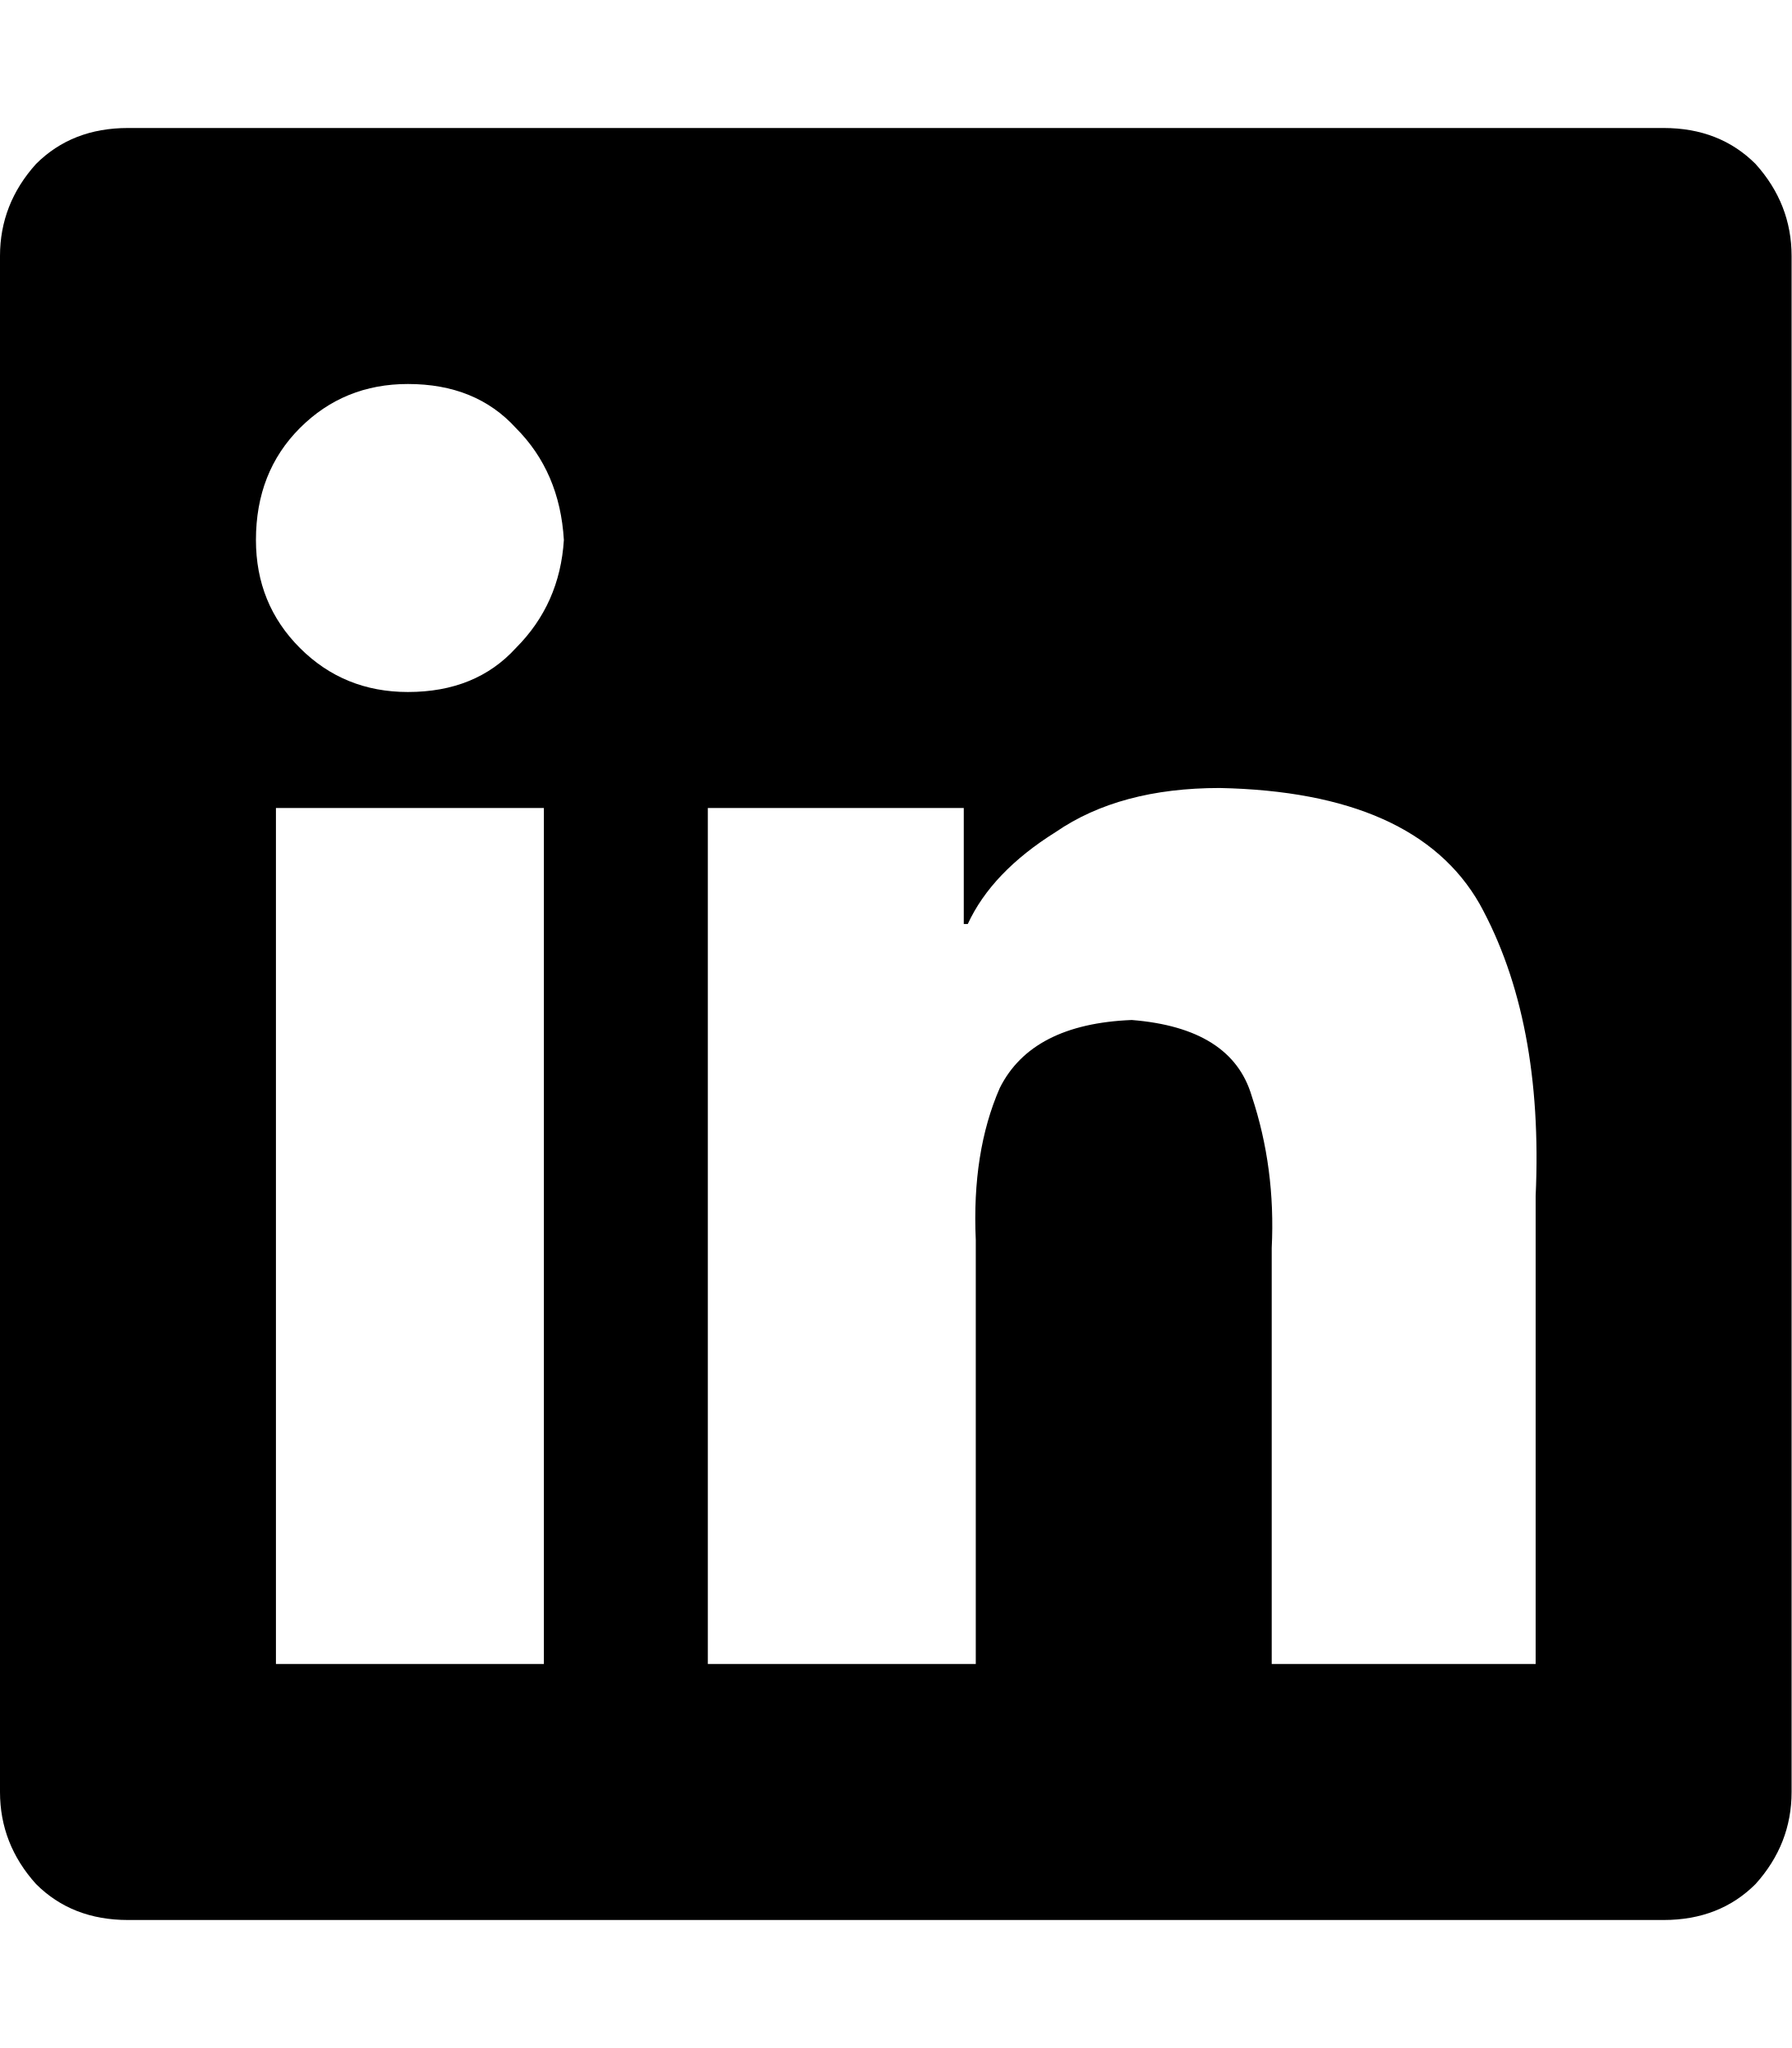
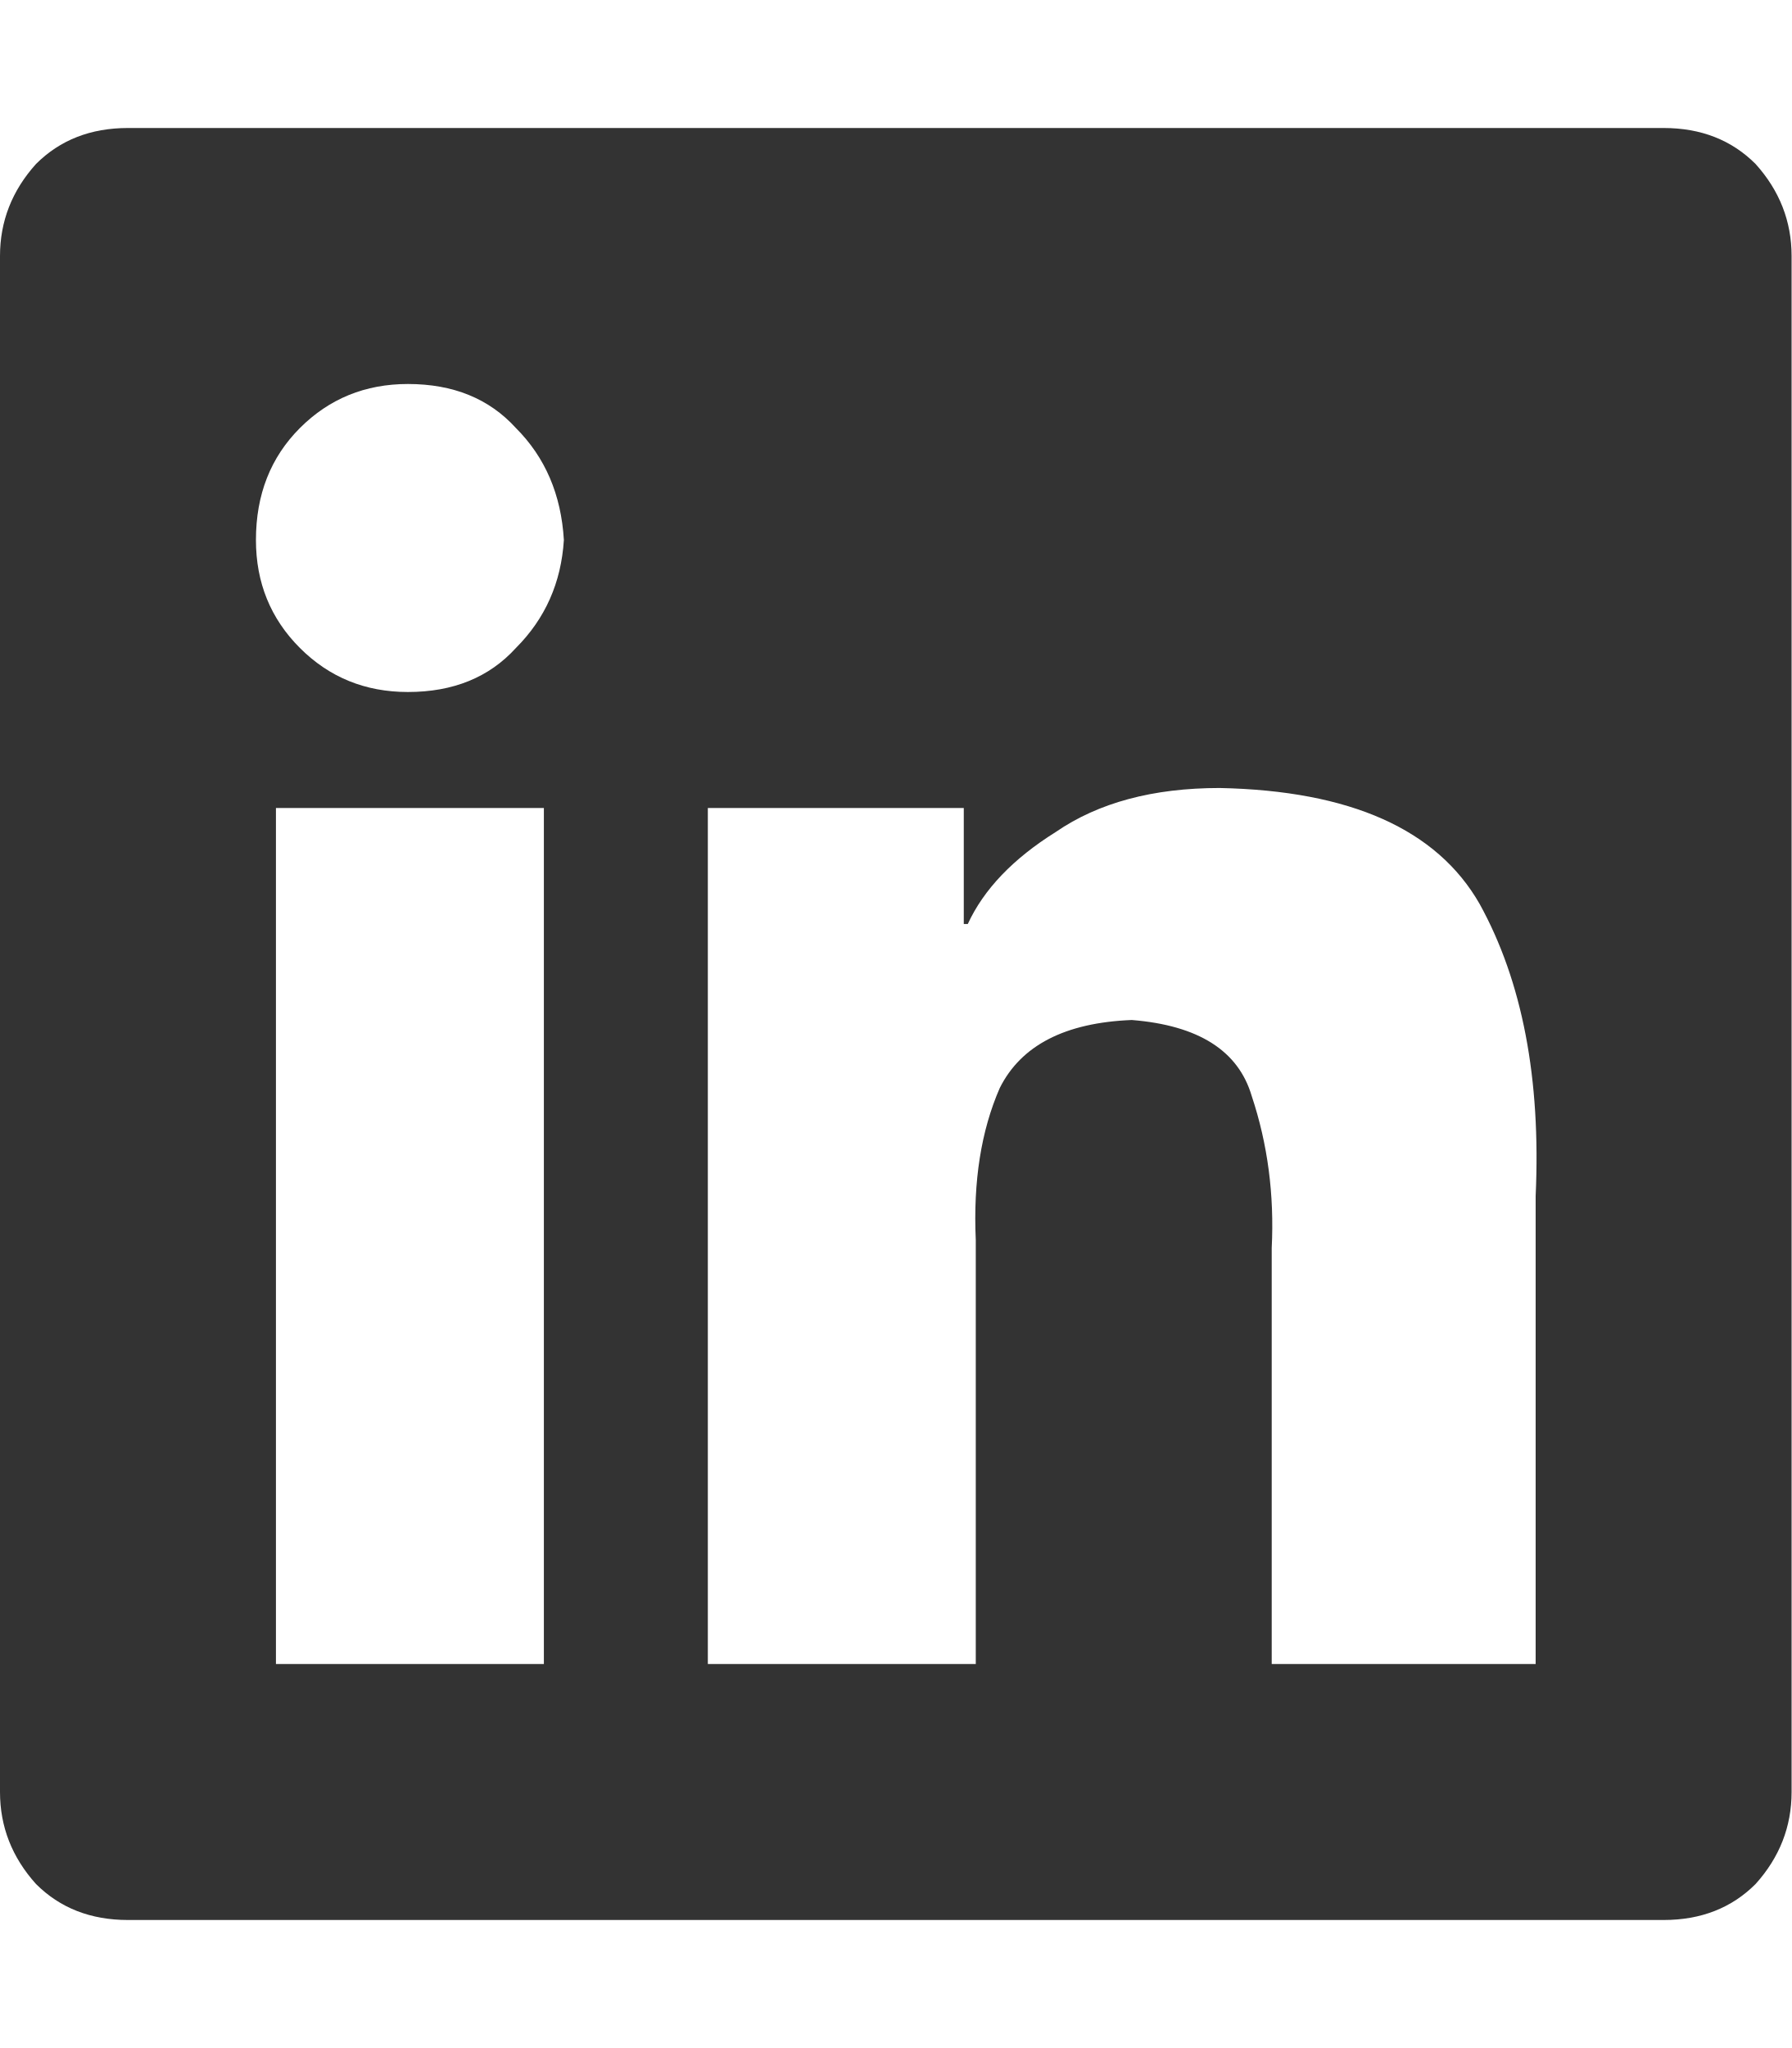
<svg xmlns="http://www.w3.org/2000/svg" viewBox="0 12 448 512">
-   <path fill="currentColor" d="M416 44L416 44L32 44L416 44L32 44Q18 44 9 53L9 53Q0 63 0 76L0 76L0 460L0 460Q0 473 9 483L9 483Q18 492 32 492L32 492L416 492L416 492Q430 492 439 483L439 483Q448 473 448 460L448 460L448 76L448 76Q448 63 439 53L439 53Q430 44 416 44L416 44ZM136 428L135 428L69 428L135 428L69 428L69 214L69 214L136 214L136 214L136 428ZM102 185L102 185Q86 185 75 174L75 174L75 174L75 174Q64 163 64 147L64 147Q64 130 75 119L75 119Q86 108 102 108L102 108Q119 108 129 119L129 119Q140 130 141 147L141 147Q140 163 129 174L129 174Q119 185 102 185L102 185ZM384 428L384 428L318 428L384 428L318 428L318 324L318 324Q319 304 313 286L313 286Q308 269 283 267L283 267Q258 268 250 284L250 284Q243 300 244 322L244 322L244 428L244 428L177 428L177 428L177 214L177 214L241 214L241 214L241 243L241 243L242 243L242 243Q248 230 264 220L264 220Q280 209 305 209L305 209Q354 210 370 238L370 238Q386 267 384 311L384 311L384 428Z" />
+   <path fill="#333" d="M416 44L416 44L32 44L416 44L32 44Q18 44 9 53L9 53Q0 63 0 76L0 76L0 460L0 460Q0 473 9 483L9 483Q18 492 32 492L32 492L416 492L416 492Q430 492 439 483L439 483Q448 473 448 460L448 460L448 76L448 76Q448 63 439 53L439 53Q430 44 416 44L416 44ZM136 428L135 428L69 428L135 428L69 428L69 214L69 214L136 214L136 214L136 428ZM102 185L102 185Q86 185 75 174L75 174L75 174L75 174Q64 163 64 147L64 147Q64 130 75 119L75 119Q86 108 102 108L102 108Q119 108 129 119L129 119Q140 130 141 147L141 147Q140 163 129 174L129 174Q119 185 102 185L102 185ZM384 428L384 428L318 428L384 428L318 428L318 324L318 324Q319 304 313 286L313 286Q308 269 283 267L283 267Q258 268 250 284L250 284Q243 300 244 322L244 322L244 428L244 428L177 428L177 428L177 214L177 214L241 214L241 214L241 243L241 243L242 243L242 243Q248 230 264 220L264 220Q280 209 305 209L305 209Q354 210 370 238L370 238Q386 267 384 311L384 311L384 428Z" />
</svg>
